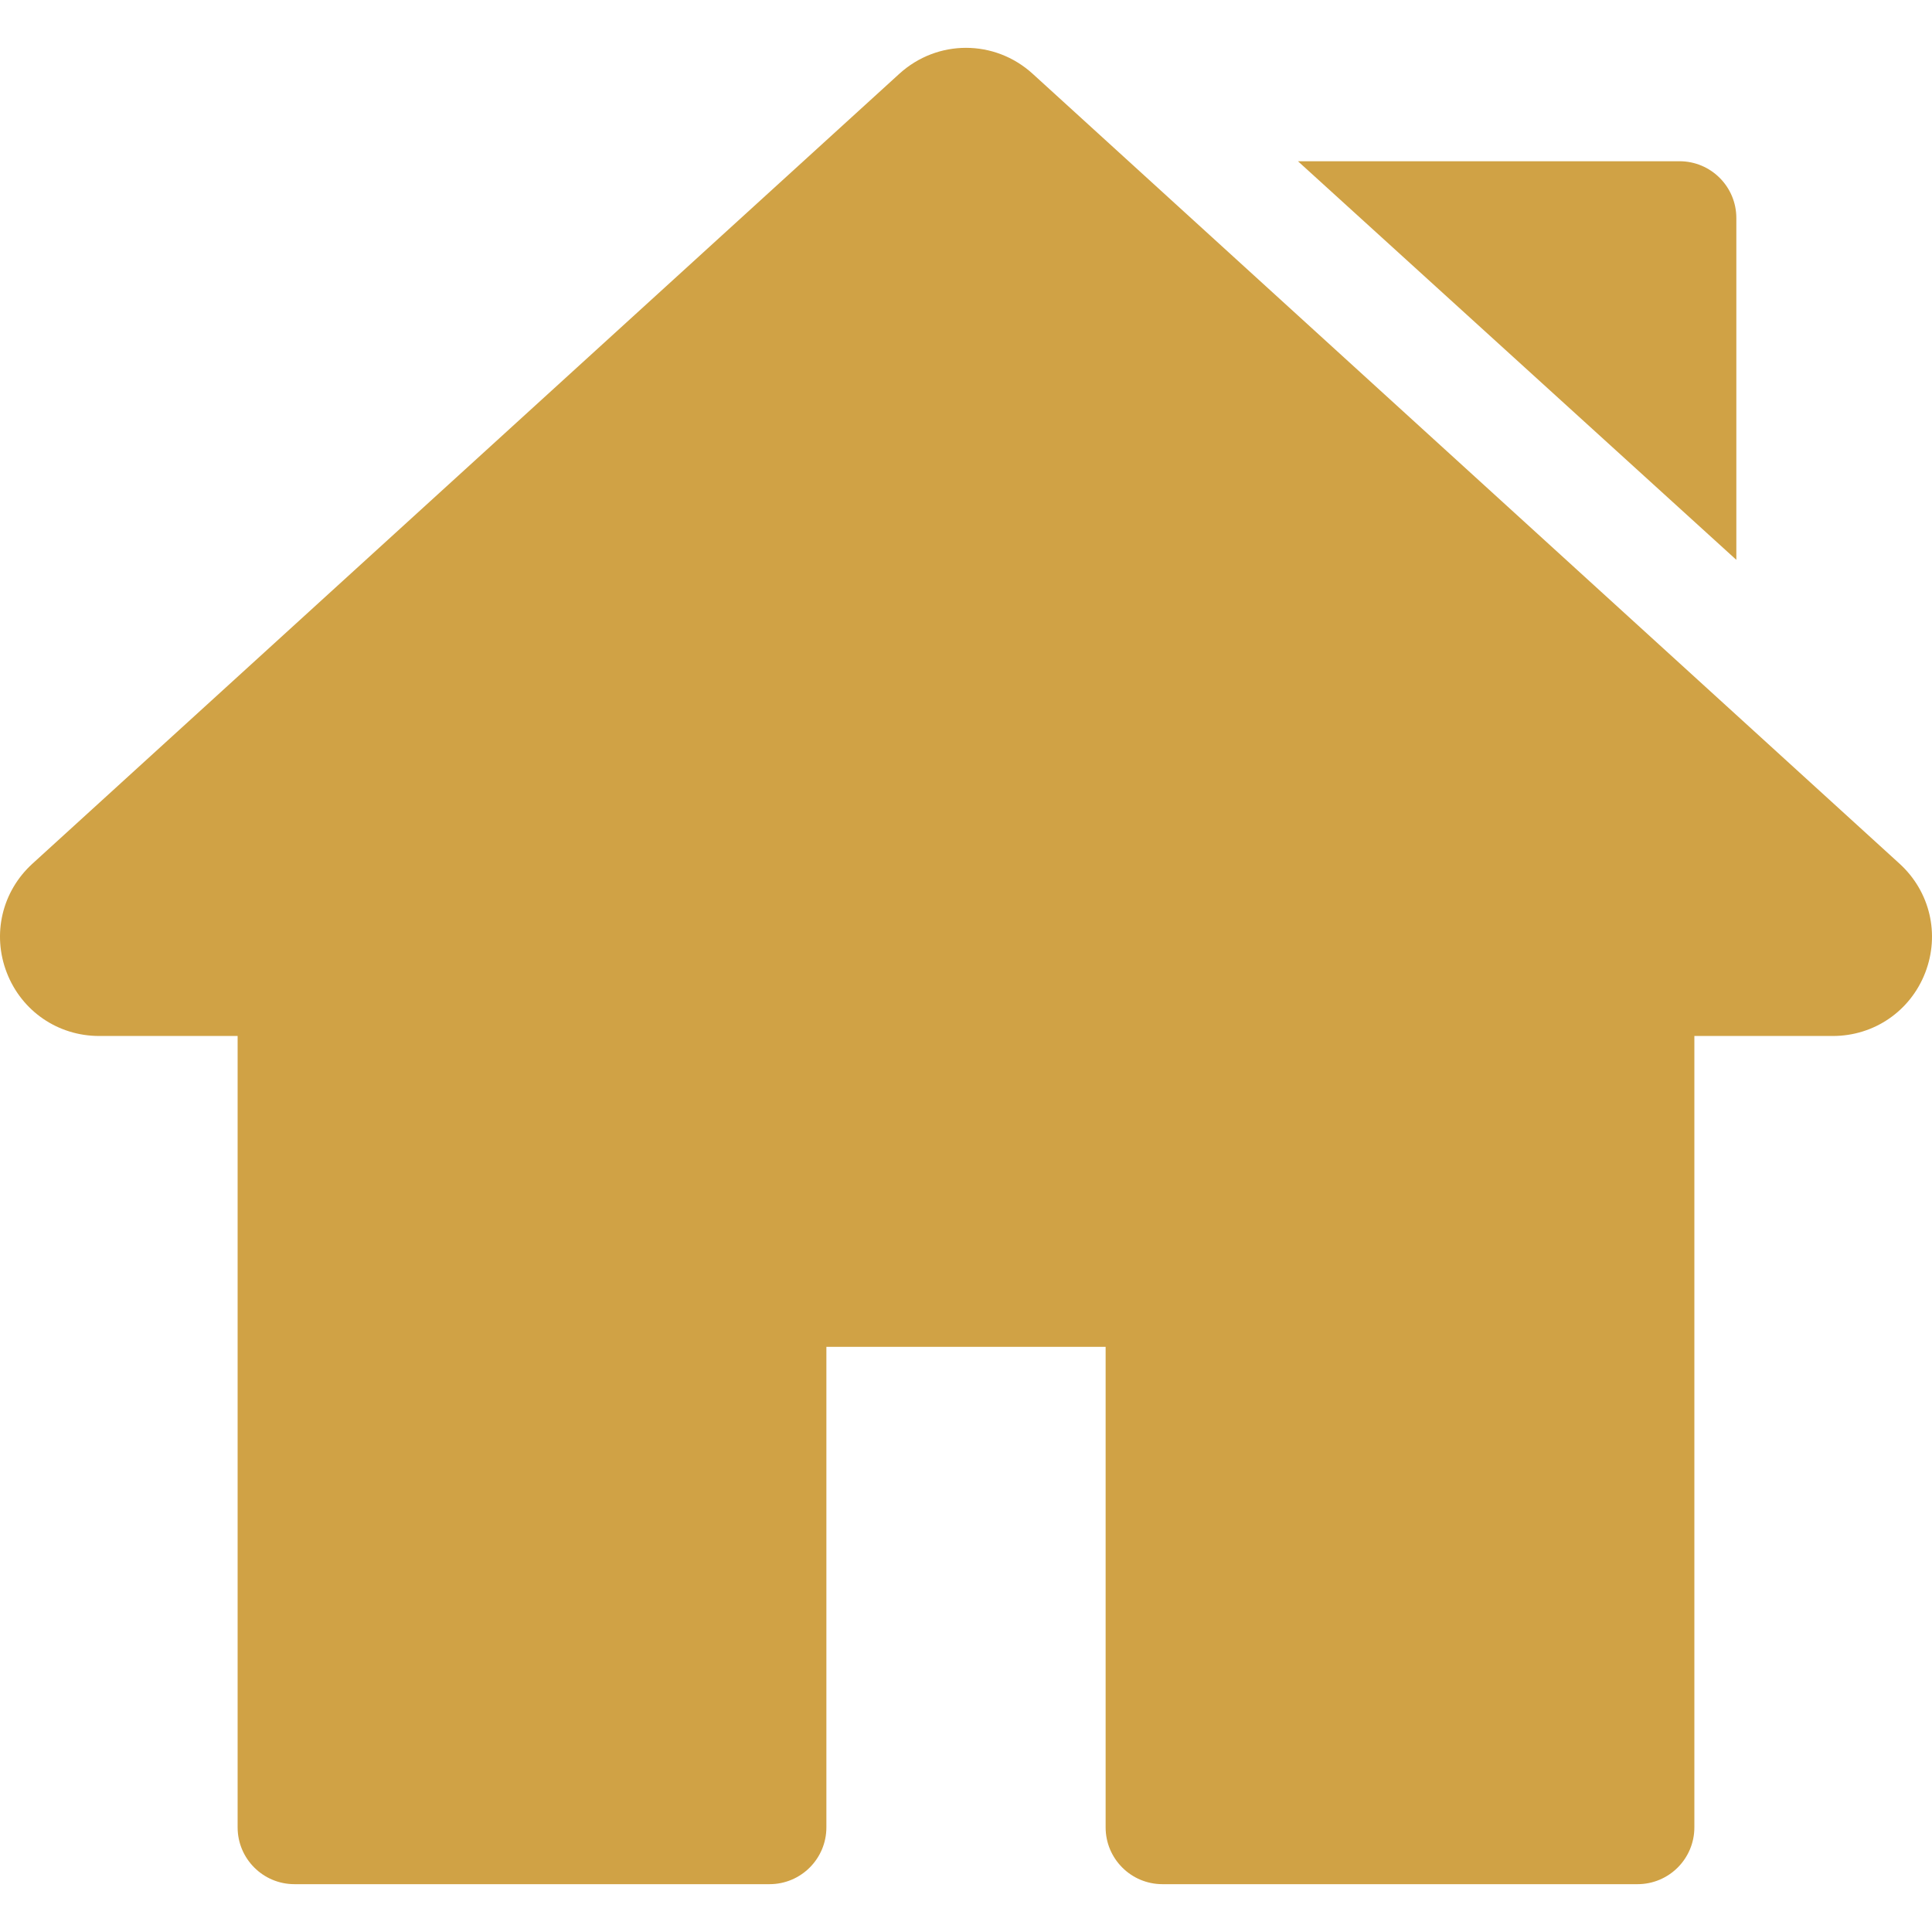
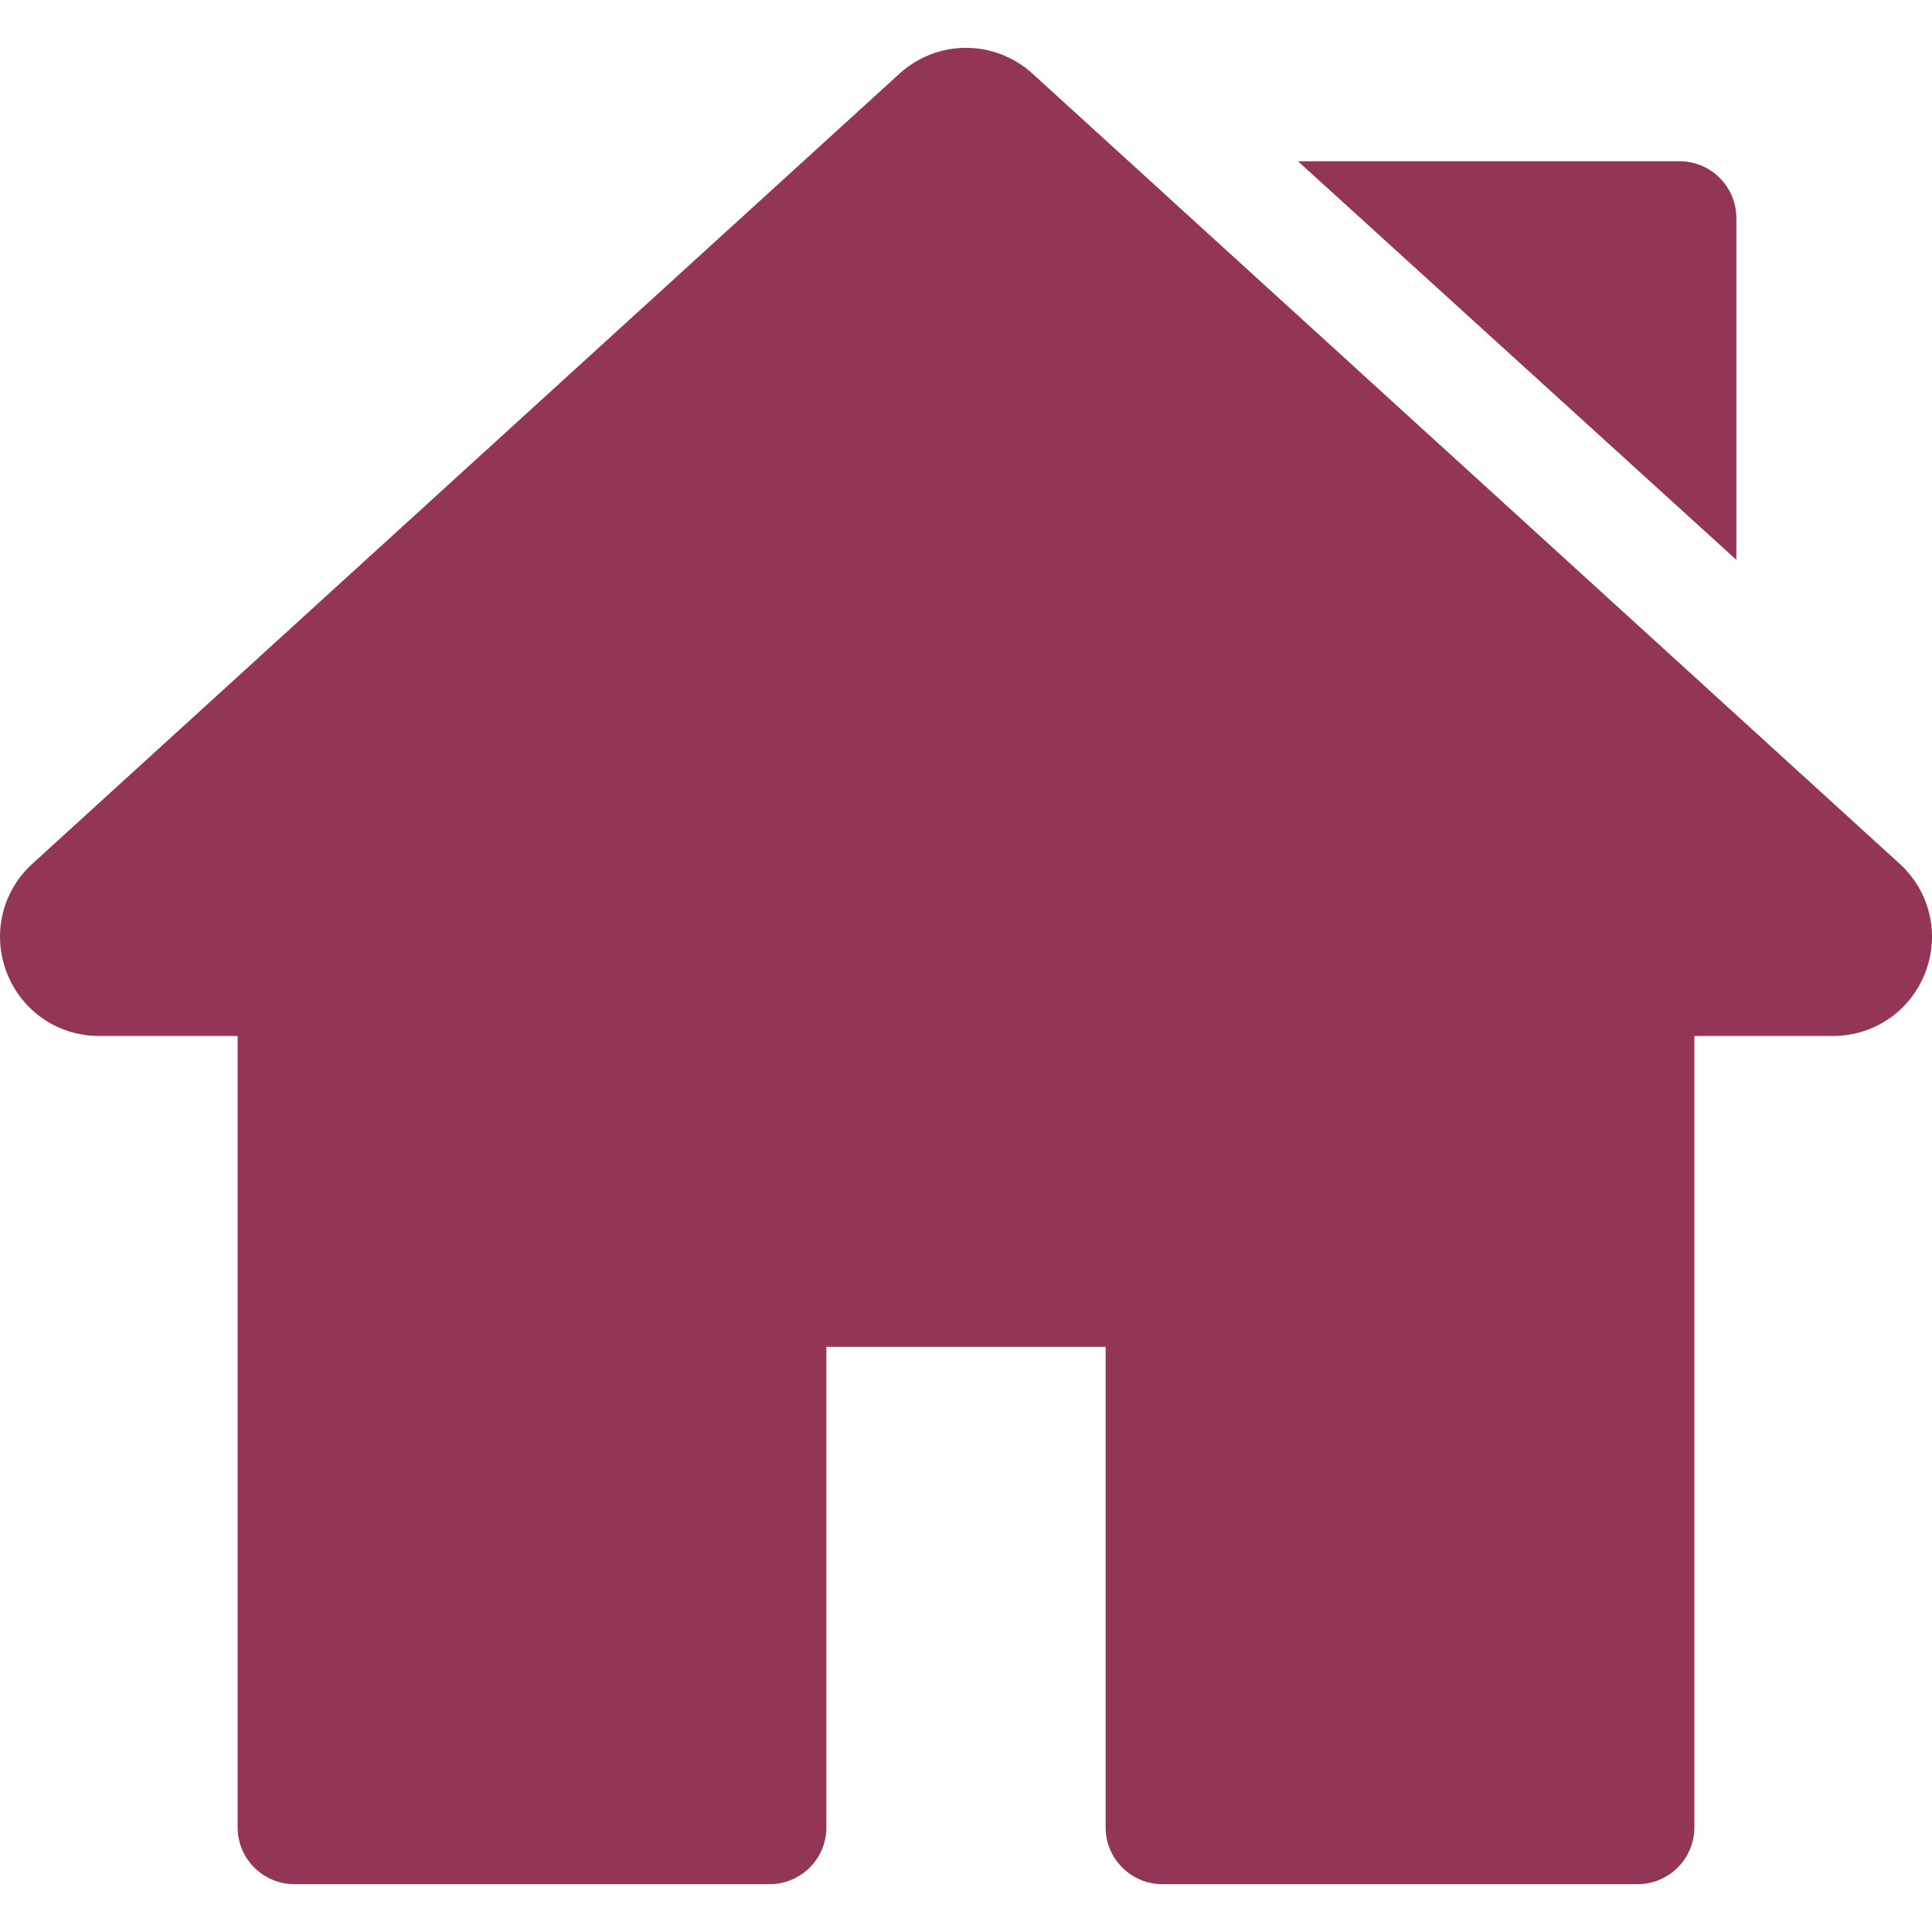
<svg xmlns="http://www.w3.org/2000/svg" version="1.1" id="Capa_1" x="0px" y="0px" viewBox="0 0 512.001 512.001" style="enable-background:new 0 0 512.001 512.001;" xml:space="preserve">
  <g>
    <g>
-       <path fill="#D0A245" d="M503.402,228.885L273.684,19.567c-10.083-9.189-25.288-9.188-35.367-0.001L8.598,228.886    c-8.077,7.36-10.745,18.7-6.799,28.889c3.947,10.189,13.557,16.772,24.484,16.772h36.69v209.721    c0,8.315,6.742,15.057,15.057,15.057h125.914c8.315,0,15.057-6.741,15.057-15.057V356.932h74.002v127.337    c0,8.315,6.742,15.057,15.057,15.057h125.908c8.315,0,15.057-6.741,15.057-15.057V274.547h36.697    c10.926,0,20.537-6.584,24.484-16.772C514.147,247.585,511.479,236.246,503.402,228.885z" />
+       <path fill="#923556" d="M503.402,228.885L273.684,19.567c-10.083-9.189-25.288-9.188-35.367-0.001L8.598,228.886    c-8.077,7.36-10.745,18.7-6.799,28.889c3.947,10.189,13.557,16.772,24.484,16.772h36.69v209.721    c0,8.315,6.742,15.057,15.057,15.057h125.914c8.315,0,15.057-6.741,15.057-15.057V356.932h74.002v127.337    c0,8.315,6.742,15.057,15.057,15.057h125.908c8.315,0,15.057-6.741,15.057-15.057V274.547h36.697    c10.926,0,20.537-6.584,24.484-16.772C514.147,247.585,511.479,236.246,503.402,228.885z" />
    </g>
  </g>
  <g>
    <g>
-       <path fill="#D0A245" d="M445.092,42.73H343.973l116.176,105.636v-90.58C460.149,49.471,453.408,42.73,445.092,42.73z" />
+       <path fill="#923556" d="M445.092,42.73H343.973l116.176,105.636v-90.58C460.149,49.471,453.408,42.73,445.092,42.73z" />
    </g>
  </g>
  <g>
</g>
  <g>
</g>
  <g>
</g>
  <g>
</g>
  <g>
</g>
  <g>
</g>
  <g>
</g>
  <g>
</g>
  <g>
</g>
  <g>
</g>
  <g>
</g>
  <g>
</g>
  <g>
</g>
  <g>
</g>
  <g>
</g>
</svg>
